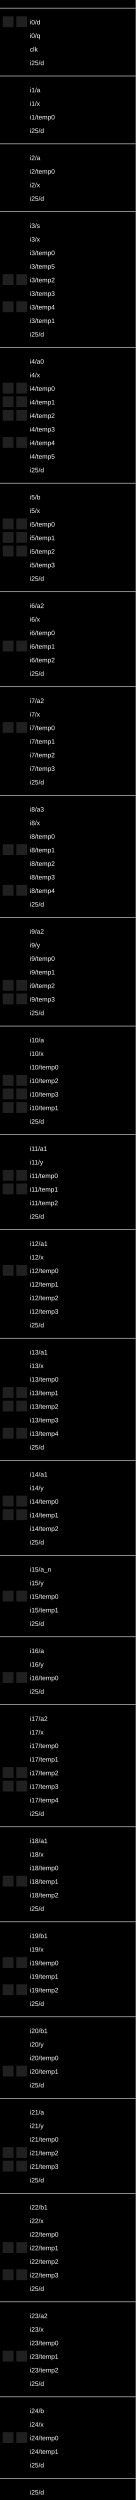
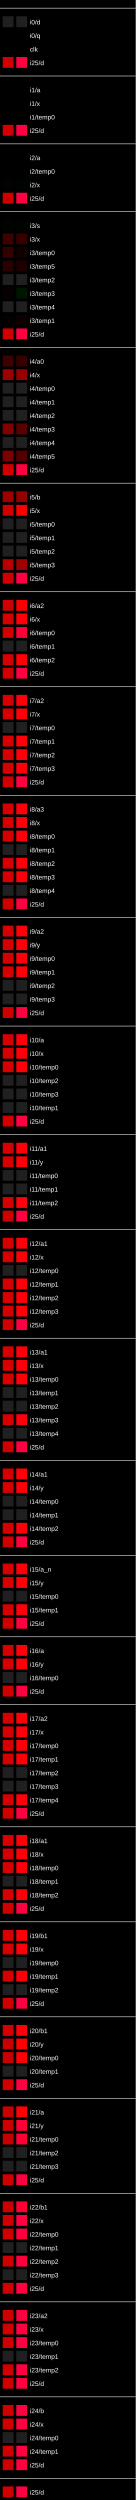
<svg xmlns="http://www.w3.org/2000/svg" width="250" height="4605">
  <rect x="0" y="0" width="250" height="4605" fill="black" />
  <line x1="0" y1="15.0" x2="250" y2="15.0" stroke="white" stroke-width="1" />
  <rect x="5" y="30" width="20" height="20" fill="rgb(32, 32, 32)" />
  <rect x="30" y="30" width="20" height="20" fill="rgb(32, 32, 32)" />
  <text x="55" y="45" font-size="12" font-family="Arial" fill="white">i0/d</text>
  <rect x="5" y="55" width="20" height="20" fill="rgb(0, 0, 0)" />
  <rect x="30" y="55" width="20" height="20" fill="rgb(0, 0, 0)" />
  <text x="55" y="70" font-size="12" font-family="Arial" fill="white">i0/q</text>
  <rect x="5" y="80" width="20" height="20" fill="rgb(0, 0, 0)" />
  <rect x="30" y="80" width="20" height="20" fill="rgb(0, 0, 0)" />
  <text x="55" y="95" font-size="12" font-family="Arial" fill="white">clk</text>
-   <rect x="5" y="105" width="20" height="20" fill="rgb(0, 0, 0)" />
-   <rect x="30" y="105" width="20" height="20" fill="rgb(0, 0, 0)" />
+   <rect x="5" y="105" width="20" height="20" fill="rgb(209, 0, 0)" />
+   <rect x="30" y="105" width="20" height="20" fill="rgb(255, 0, 65)" />
  <text x="55" y="120" font-size="12" font-family="Arial" fill="white">i25/d</text>
  <line x1="0" y1="140.0" x2="250" y2="140.0" stroke="white" stroke-width="1" />
  <rect x="5" y="155" width="20" height="20" fill="rgb(0, 0, 0)" />
  <rect x="30" y="155" width="20" height="20" fill="rgb(0, 0, 0)" />
  <text x="55" y="170" font-size="12" font-family="Arial" fill="white">i1/a</text>
  <rect x="5" y="180" width="20" height="20" fill="rgb(0, 0, 0)" />
  <rect x="30" y="180" width="20" height="20" fill="rgb(0, 0, 0)" />
  <text x="55" y="195" font-size="12" font-family="Arial" fill="white">i1/x</text>
  <rect x="5" y="205" width="20" height="20" fill="rgb(0, 0, 0)" />
  <rect x="30" y="205" width="20" height="20" fill="rgb(0, 0, 0)" />
  <text x="55" y="220" font-size="12" font-family="Arial" fill="white">i1/temp0</text>
-   <rect x="5" y="230" width="20" height="20" fill="rgb(0, 0, 0)" />
-   <rect x="30" y="230" width="20" height="20" fill="rgb(0, 0, 0)" />
+   <rect x="5" y="230" width="20" height="20" fill="rgb(209, 0, 0)" />
+   <rect x="30" y="230" width="20" height="20" fill="rgb(255, 0, 65)" />
  <text x="55" y="245" font-size="12" font-family="Arial" fill="white">i25/d</text>
  <line x1="0" y1="265.0" x2="250" y2="265.0" stroke="white" stroke-width="1" />
  <rect x="5" y="280" width="20" height="20" fill="rgb(0, 0, 0)" />
  <rect x="30" y="280" width="20" height="20" fill="rgb(0, 0, 0)" />
  <text x="55" y="295" font-size="12" font-family="Arial" fill="white">i2/a</text>
  <rect x="5" y="305" width="20" height="20" fill="rgb(0, 0, 0)" />
  <rect x="30" y="305" width="20" height="20" fill="rgb(0, 0, 0)" />
  <text x="55" y="320" font-size="12" font-family="Arial" fill="white">i2/temp0</text>
-   <rect x="5" y="330" width="20" height="20" fill="rgb(0, 0, 0)" />
-   <rect x="30" y="330" width="20" height="20" fill="rgb(0, 0, 0)" />
+   <rect x="5" y="330" width="20" height="20" fill="rgb(0, 3, 0)" />
+   <rect x="30" y="330" width="20" height="20" fill="rgb(0, 4, 0)" />
  <text x="55" y="345" font-size="12" font-family="Arial" fill="white">i2/x</text>
-   <rect x="5" y="355" width="20" height="20" fill="rgb(0, 0, 0)" />
-   <rect x="30" y="355" width="20" height="20" fill="rgb(0, 0, 0)" />
+   <rect x="5" y="355" width="20" height="20" fill="rgb(209, 0, 0)" />
+   <rect x="30" y="355" width="20" height="20" fill="rgb(255, 0, 65)" />
  <text x="55" y="370" font-size="12" font-family="Arial" fill="white">i25/d</text>
  <line x1="0" y1="390.0" x2="250" y2="390.0" stroke="white" stroke-width="1" />
-   <rect x="5" y="405" width="20" height="20" fill="rgb(0, 0, 0)" />
-   <rect x="30" y="405" width="20" height="20" fill="rgb(0, 0, 0)" />
+   <rect x="5" y="405" width="20" height="20" fill="rgb(0, 4, 0)" />
+   <rect x="30" y="405" width="20" height="20" fill="rgb(0, 4, 0)" />
  <text x="55" y="420" font-size="12" font-family="Arial" fill="white">i3/s</text>
-   <rect x="5" y="430" width="20" height="20" fill="rgb(0, 0, 0)" />
-   <rect x="30" y="430" width="20" height="20" fill="rgb(0, 0, 0)" />
+   <rect x="5" y="430" width="20" height="20" fill="rgb(63, 0, 0)" />
+   <rect x="30" y="430" width="20" height="20" fill="rgb(54, 0, 0)" />
  <text x="55" y="445" font-size="12" font-family="Arial" fill="white">i3/x</text>
-   <rect x="5" y="455" width="20" height="20" fill="rgb(0, 0, 0)" />
-   <rect x="30" y="455" width="20" height="20" fill="rgb(0, 0, 0)" />
+   <rect x="5" y="455" width="20" height="20" fill="rgb(53, 0, 0)" />
+   <rect x="30" y="455" width="20" height="20" fill="rgb(16, 0, 0)" />
  <text x="55" y="470" font-size="12" font-family="Arial" fill="white">i3/temp0</text>
-   <rect x="5" y="480" width="20" height="20" fill="rgb(0, 0, 0)" />
-   <rect x="30" y="480" width="20" height="20" fill="rgb(0, 0, 0)" />
+   <rect x="5" y="480" width="20" height="20" fill="rgb(43, 0, 0)" />
+   <rect x="30" y="480" width="20" height="20" fill="rgb(29, 0, 0)" />
  <text x="55" y="495" font-size="12" font-family="Arial" fill="white">i3/temp5</text>
  <rect x="5" y="505" width="20" height="20" fill="rgb(32, 32, 32)" />
  <rect x="30" y="505" width="20" height="20" fill="rgb(32, 32, 32)" />
  <text x="55" y="520" font-size="12" font-family="Arial" fill="white">i3/temp2</text>
-   <rect x="5" y="530" width="20" height="20" fill="rgb(0, 0, 0)" />
-   <rect x="30" y="530" width="20" height="20" fill="rgb(0, 0, 0)" />
+   <rect x="5" y="530" width="20" height="20" fill="rgb(7, 0, 0)" />
+   <rect x="30" y="530" width="20" height="20" fill="rgb(0, 22, 0)" />
  <text x="55" y="545" font-size="12" font-family="Arial" fill="white">i3/temp3</text>
  <rect x="5" y="555" width="20" height="20" fill="rgb(32, 32, 32)" />
  <rect x="30" y="555" width="20" height="20" fill="rgb(32, 32, 32)" />
  <text x="55" y="570" font-size="12" font-family="Arial" fill="white">i3/temp4</text>
-   <rect x="5" y="580" width="20" height="20" fill="rgb(0, 0, 0)" />
-   <rect x="30" y="580" width="20" height="20" fill="rgb(0, 0, 0)" />
+   <rect x="5" y="580" width="20" height="20" fill="rgb(5, 0, 0)" />
+   <rect x="30" y="580" width="20" height="20" fill="rgb(14, 0, 0)" />
  <text x="55" y="595" font-size="12" font-family="Arial" fill="white">i3/temp1</text>
-   <rect x="5" y="605" width="20" height="20" fill="rgb(0, 0, 0)" />
-   <rect x="30" y="605" width="20" height="20" fill="rgb(0, 0, 0)" />
+   <rect x="5" y="605" width="20" height="20" fill="rgb(209, 0, 0)" />
+   <rect x="30" y="605" width="20" height="20" fill="rgb(255, 0, 65)" />
  <text x="55" y="620" font-size="12" font-family="Arial" fill="white">i25/d</text>
  <line x1="0" y1="640.0" x2="250" y2="640.0" stroke="white" stroke-width="1" />
-   <rect x="5" y="655" width="20" height="20" fill="rgb(0, 0, 0)" />
-   <rect x="30" y="655" width="20" height="20" fill="rgb(0, 0, 0)" />
+   <rect x="5" y="655" width="20" height="20" fill="rgb(62, 0, 0)" />
+   <rect x="30" y="655" width="20" height="20" fill="rgb(54, 0, 0)" />
  <text x="55" y="670" font-size="12" font-family="Arial" fill="white">i4/a0</text>
-   <rect x="5" y="680" width="20" height="20" fill="rgb(0, 0, 0)" />
-   <rect x="30" y="680" width="20" height="20" fill="rgb(0, 0, 0)" />
+   <rect x="5" y="680" width="20" height="20" fill="rgb(157, 0, 0)" />
+   <rect x="30" y="680" width="20" height="20" fill="rgb(149, 0, 0)" />
  <text x="55" y="695" font-size="12" font-family="Arial" fill="white">i4/x</text>
  <rect x="5" y="705" width="20" height="20" fill="rgb(32, 32, 32)" />
  <rect x="30" y="705" width="20" height="20" fill="rgb(32, 32, 32)" />
  <text x="55" y="720" font-size="12" font-family="Arial" fill="white">i4/temp0</text>
  <rect x="5" y="730" width="20" height="20" fill="rgb(32, 32, 32)" />
  <rect x="30" y="730" width="20" height="20" fill="rgb(32, 32, 32)" />
  <text x="55" y="745" font-size="12" font-family="Arial" fill="white">i4/temp1</text>
  <rect x="5" y="755" width="20" height="20" fill="rgb(32, 32, 32)" />
  <rect x="30" y="755" width="20" height="20" fill="rgb(32, 32, 32)" />
  <text x="55" y="770" font-size="12" font-family="Arial" fill="white">i4/temp2</text>
-   <rect x="5" y="780" width="20" height="20" fill="rgb(0, 0, 0)" />
-   <rect x="30" y="780" width="20" height="20" fill="rgb(0, 0, 0)" />
+   <rect x="5" y="780" width="20" height="20" fill="rgb(130, 0, 0)" />
+   <rect x="30" y="780" width="20" height="20" fill="rgb(91, 0, 0)" />
  <text x="55" y="795" font-size="12" font-family="Arial" fill="white">i4/temp3</text>
  <rect x="5" y="805" width="20" height="20" fill="rgb(32, 32, 32)" />
  <rect x="30" y="805" width="20" height="20" fill="rgb(32, 32, 32)" />
  <text x="55" y="820" font-size="12" font-family="Arial" fill="white">i4/temp4</text>
-   <rect x="5" y="830" width="20" height="20" fill="rgb(0, 0, 0)" />
-   <rect x="30" y="830" width="20" height="20" fill="rgb(0, 0, 0)" />
+   <rect x="5" y="830" width="20" height="20" fill="rgb(125, 0, 0)" />
+   <rect x="30" y="830" width="20" height="20" fill="rgb(85, 0, 0)" />
  <text x="55" y="845" font-size="12" font-family="Arial" fill="white">i4/temp5</text>
-   <rect x="5" y="855" width="20" height="20" fill="rgb(0, 0, 0)" />
-   <rect x="30" y="855" width="20" height="20" fill="rgb(0, 0, 0)" />
+   <rect x="5" y="855" width="20" height="20" fill="rgb(209, 0, 0)" />
+   <rect x="30" y="855" width="20" height="20" fill="rgb(255, 0, 65)" />
  <text x="55" y="870" font-size="12" font-family="Arial" fill="white">i25/d</text>
  <line x1="0" y1="890.0" x2="250" y2="890.0" stroke="white" stroke-width="1" />
-   <rect x="5" y="905" width="20" height="20" fill="rgb(0, 0, 0)" />
-   <rect x="30" y="905" width="20" height="20" fill="rgb(0, 0, 0)" />
+   <rect x="5" y="905" width="20" height="20" fill="rgb(157, 0, 0)" />
+   <rect x="30" y="905" width="20" height="20" fill="rgb(149, 0, 0)" />
  <text x="55" y="920" font-size="12" font-family="Arial" fill="white">i5/b</text>
-   <rect x="5" y="930" width="20" height="20" fill="rgb(0, 0, 0)" />
-   <rect x="30" y="930" width="20" height="20" fill="rgb(0, 0, 0)" />
+   <rect x="5" y="930" width="20" height="20" fill="rgb(206, 0, 0)" />
+   <rect x="30" y="930" width="20" height="20" fill="rgb(251, 0, 0)" />
  <text x="55" y="945" font-size="12" font-family="Arial" fill="white">i5/x</text>
  <rect x="5" y="955" width="20" height="20" fill="rgb(32, 32, 32)" />
  <rect x="30" y="955" width="20" height="20" fill="rgb(32, 32, 32)" />
  <text x="55" y="970" font-size="12" font-family="Arial" fill="white">i5/temp0</text>
  <rect x="5" y="980" width="20" height="20" fill="rgb(32, 32, 32)" />
  <rect x="30" y="980" width="20" height="20" fill="rgb(32, 32, 32)" />
  <text x="55" y="995" font-size="12" font-family="Arial" fill="white">i5/temp1</text>
  <rect x="5" y="1005" width="20" height="20" fill="rgb(32, 32, 32)" />
  <rect x="30" y="1005" width="20" height="20" fill="rgb(32, 32, 32)" />
  <text x="55" y="1020" font-size="12" font-family="Arial" fill="white">i5/temp2</text>
-   <rect x="5" y="1030" width="20" height="20" fill="rgb(0, 0, 0)" />
-   <rect x="30" y="1030" width="20" height="20" fill="rgb(0, 0, 0)" />
+   <rect x="5" y="1030" width="20" height="20" fill="rgb(184, 0, 0)" />
+   <rect x="30" y="1030" width="20" height="20" fill="rgb(159, 0, 0)" />
  <text x="55" y="1045" font-size="12" font-family="Arial" fill="white">i5/temp3</text>
-   <rect x="5" y="1055" width="20" height="20" fill="rgb(0, 0, 0)" />
-   <rect x="30" y="1055" width="20" height="20" fill="rgb(0, 0, 0)" />
+   <rect x="5" y="1055" width="20" height="20" fill="rgb(209, 0, 0)" />
+   <rect x="30" y="1055" width="20" height="20" fill="rgb(255, 0, 65)" />
  <text x="55" y="1070" font-size="12" font-family="Arial" fill="white">i25/d</text>
  <line x1="0" y1="1090.0" x2="250" y2="1090.0" stroke="white" stroke-width="1" />
-   <rect x="5" y="1105" width="20" height="20" fill="rgb(0, 0, 0)" />
-   <rect x="30" y="1105" width="20" height="20" fill="rgb(0, 0, 0)" />
+   <rect x="5" y="1105" width="20" height="20" fill="rgb(206, 0, 0)" />
+   <rect x="30" y="1105" width="20" height="20" fill="rgb(251, 0, 0)" />
  <text x="55" y="1120" font-size="12" font-family="Arial" fill="white">i6/a2</text>
-   <rect x="5" y="1130" width="20" height="20" fill="rgb(0, 0, 0)" />
-   <rect x="30" y="1130" width="20" height="20" fill="rgb(0, 0, 0)" />
+   <rect x="5" y="1130" width="20" height="20" fill="rgb(214, 0, 0)" />
+   <rect x="30" y="1130" width="20" height="20" fill="rgb(255, 0, 10)" />
  <text x="55" y="1145" font-size="12" font-family="Arial" fill="white">i6/x</text>
-   <rect x="5" y="1155" width="20" height="20" fill="rgb(0, 0, 0)" />
-   <rect x="30" y="1155" width="20" height="20" fill="rgb(0, 0, 0)" />
+   <rect x="5" y="1155" width="20" height="20" fill="rgb(210, 0, 0)" />
+   <rect x="30" y="1155" width="20" height="20" fill="rgb(255, 0, 58)" />
  <text x="55" y="1170" font-size="12" font-family="Arial" fill="white">i6/temp0</text>
  <rect x="5" y="1180" width="20" height="20" fill="rgb(32, 32, 32)" />
  <rect x="30" y="1180" width="20" height="20" fill="rgb(32, 32, 32)" />
  <text x="55" y="1195" font-size="12" font-family="Arial" fill="white">i6/temp1</text>
-   <rect x="5" y="1205" width="20" height="20" fill="rgb(0, 0, 0)" />
-   <rect x="30" y="1205" width="20" height="20" fill="rgb(0, 0, 0)" />
+   <rect x="5" y="1205" width="20" height="20" fill="rgb(213, 0, 0)" />
+   <rect x="30" y="1205" width="20" height="20" fill="rgb(255, 0, 4)" />
  <text x="55" y="1220" font-size="12" font-family="Arial" fill="white">i6/temp2</text>
-   <rect x="5" y="1230" width="20" height="20" fill="rgb(0, 0, 0)" />
-   <rect x="30" y="1230" width="20" height="20" fill="rgb(0, 0, 0)" />
+   <rect x="5" y="1230" width="20" height="20" fill="rgb(209, 0, 0)" />
+   <rect x="30" y="1230" width="20" height="20" fill="rgb(255, 0, 65)" />
  <text x="55" y="1245" font-size="12" font-family="Arial" fill="white">i25/d</text>
  <line x1="0" y1="1265.0" x2="250" y2="1265.0" stroke="white" stroke-width="1" />
-   <rect x="5" y="1280" width="20" height="20" fill="rgb(0, 0, 0)" />
-   <rect x="30" y="1280" width="20" height="20" fill="rgb(0, 0, 0)" />
+   <rect x="5" y="1280" width="20" height="20" fill="rgb(214, 0, 0)" />
+   <rect x="30" y="1280" width="20" height="20" fill="rgb(255, 0, 10)" />
  <text x="55" y="1295" font-size="12" font-family="Arial" fill="white">i7/a2</text>
-   <rect x="5" y="1305" width="20" height="20" fill="rgb(0, 0, 0)" />
-   <rect x="30" y="1305" width="20" height="20" fill="rgb(0, 0, 0)" />
+   <rect x="5" y="1305" width="20" height="20" fill="rgb(214, 0, 0)" />
+   <rect x="30" y="1305" width="20" height="20" fill="rgb(255, 0, 10)" />
  <text x="55" y="1320" font-size="12" font-family="Arial" fill="white">i7/x</text>
  <rect x="5" y="1330" width="20" height="20" fill="rgb(32, 32, 32)" />
  <rect x="30" y="1330" width="20" height="20" fill="rgb(32, 32, 32)" />
  <text x="55" y="1345" font-size="12" font-family="Arial" fill="white">i7/temp0</text>
-   <rect x="5" y="1355" width="20" height="20" fill="rgb(0, 0, 0)" />
-   <rect x="30" y="1355" width="20" height="20" fill="rgb(0, 0, 0)" />
+   <rect x="5" y="1355" width="20" height="20" fill="rgb(214, 0, 0)" />
+   <rect x="30" y="1355" width="20" height="20" fill="rgb(255, 0, 10)" />
  <text x="55" y="1370" font-size="12" font-family="Arial" fill="white">i7/temp1</text>
-   <rect x="5" y="1380" width="20" height="20" fill="rgb(0, 0, 0)" />
-   <rect x="30" y="1380" width="20" height="20" fill="rgb(0, 0, 0)" />
+   <rect x="5" y="1380" width="20" height="20" fill="rgb(214, 0, 0)" />
+   <rect x="30" y="1380" width="20" height="20" fill="rgb(255, 0, 10)" />
  <text x="55" y="1395" font-size="12" font-family="Arial" fill="white">i7/temp2</text>
-   <rect x="5" y="1405" width="20" height="20" fill="rgb(0, 0, 0)" />
-   <rect x="30" y="1405" width="20" height="20" fill="rgb(0, 0, 0)" />
+   <rect x="5" y="1405" width="20" height="20" fill="rgb(214, 0, 0)" />
+   <rect x="30" y="1405" width="20" height="20" fill="rgb(255, 0, 10)" />
  <text x="55" y="1420" font-size="12" font-family="Arial" fill="white">i7/temp3</text>
-   <rect x="5" y="1430" width="20" height="20" fill="rgb(0, 0, 0)" />
-   <rect x="30" y="1430" width="20" height="20" fill="rgb(0, 0, 0)" />
+   <rect x="5" y="1430" width="20" height="20" fill="rgb(209, 0, 0)" />
+   <rect x="30" y="1430" width="20" height="20" fill="rgb(255, 0, 65)" />
  <text x="55" y="1445" font-size="12" font-family="Arial" fill="white">i25/d</text>
  <line x1="0" y1="1465.0" x2="250" y2="1465.0" stroke="white" stroke-width="1" />
-   <rect x="5" y="1480" width="20" height="20" fill="rgb(0, 0, 0)" />
-   <rect x="30" y="1480" width="20" height="20" fill="rgb(0, 0, 0)" />
+   <rect x="5" y="1480" width="20" height="20" fill="rgb(214, 0, 0)" />
+   <rect x="30" y="1480" width="20" height="20" fill="rgb(255, 0, 10)" />
  <text x="55" y="1495" font-size="12" font-family="Arial" fill="white">i8/a3</text>
-   <rect x="5" y="1505" width="20" height="20" fill="rgb(0, 0, 0)" />
-   <rect x="30" y="1505" width="20" height="20" fill="rgb(0, 0, 0)" />
+   <rect x="5" y="1505" width="20" height="20" fill="rgb(214, 0, 0)" />
+   <rect x="30" y="1505" width="20" height="20" fill="rgb(255, 0, 10)" />
  <text x="55" y="1520" font-size="12" font-family="Arial" fill="white">i8/x</text>
-   <rect x="5" y="1530" width="20" height="20" fill="rgb(0, 0, 0)" />
-   <rect x="30" y="1530" width="20" height="20" fill="rgb(0, 0, 0)" />
+   <rect x="5" y="1530" width="20" height="20" fill="rgb(214, 0, 0)" />
+   <rect x="30" y="1530" width="20" height="20" fill="rgb(255, 0, 10)" />
  <text x="55" y="1545" font-size="12" font-family="Arial" fill="white">i8/temp0</text>
  <rect x="5" y="1555" width="20" height="20" fill="rgb(32, 32, 32)" />
  <rect x="30" y="1555" width="20" height="20" fill="rgb(32, 32, 32)" />
  <text x="55" y="1570" font-size="12" font-family="Arial" fill="white">i8/temp1</text>
-   <rect x="5" y="1580" width="20" height="20" fill="rgb(0, 0, 0)" />
-   <rect x="30" y="1580" width="20" height="20" fill="rgb(0, 0, 0)" />
+   <rect x="5" y="1580" width="20" height="20" fill="rgb(214, 0, 0)" />
+   <rect x="30" y="1580" width="20" height="20" fill="rgb(255, 0, 10)" />
  <text x="55" y="1595" font-size="12" font-family="Arial" fill="white">i8/temp2</text>
-   <rect x="5" y="1605" width="20" height="20" fill="rgb(0, 0, 0)" />
-   <rect x="30" y="1605" width="20" height="20" fill="rgb(0, 0, 0)" />
+   <rect x="5" y="1605" width="20" height="20" fill="rgb(214, 0, 0)" />
+   <rect x="30" y="1605" width="20" height="20" fill="rgb(255, 0, 10)" />
  <text x="55" y="1620" font-size="12" font-family="Arial" fill="white">i8/temp3</text>
  <rect x="5" y="1630" width="20" height="20" fill="rgb(32, 32, 32)" />
  <rect x="30" y="1630" width="20" height="20" fill="rgb(32, 32, 32)" />
  <text x="55" y="1645" font-size="12" font-family="Arial" fill="white">i8/temp4</text>
-   <rect x="5" y="1655" width="20" height="20" fill="rgb(0, 0, 0)" />
-   <rect x="30" y="1655" width="20" height="20" fill="rgb(0, 0, 0)" />
+   <rect x="5" y="1655" width="20" height="20" fill="rgb(209, 0, 0)" />
+   <rect x="30" y="1655" width="20" height="20" fill="rgb(255, 0, 65)" />
  <text x="55" y="1670" font-size="12" font-family="Arial" fill="white">i25/d</text>
  <line x1="0" y1="1690.0" x2="250" y2="1690.0" stroke="white" stroke-width="1" />
-   <rect x="5" y="1705" width="20" height="20" fill="rgb(0, 0, 0)" />
-   <rect x="30" y="1705" width="20" height="20" fill="rgb(0, 0, 0)" />
+   <rect x="5" y="1705" width="20" height="20" fill="rgb(214, 0, 0)" />
+   <rect x="30" y="1705" width="20" height="20" fill="rgb(255, 0, 10)" />
  <text x="55" y="1720" font-size="12" font-family="Arial" fill="white">i9/a2</text>
-   <rect x="5" y="1730" width="20" height="20" fill="rgb(0, 0, 0)" />
-   <rect x="30" y="1730" width="20" height="20" fill="rgb(0, 0, 0)" />
+   <rect x="5" y="1730" width="20" height="20" fill="rgb(214, 0, 0)" />
+   <rect x="30" y="1730" width="20" height="20" fill="rgb(255, 0, 10)" />
  <text x="55" y="1745" font-size="12" font-family="Arial" fill="white">i9/y</text>
-   <rect x="5" y="1755" width="20" height="20" fill="rgb(0, 0, 0)" />
-   <rect x="30" y="1755" width="20" height="20" fill="rgb(0, 0, 0)" />
+   <rect x="5" y="1755" width="20" height="20" fill="rgb(214, 0, 0)" />
+   <rect x="30" y="1755" width="20" height="20" fill="rgb(255, 0, 10)" />
  <text x="55" y="1770" font-size="12" font-family="Arial" fill="white">i9/temp0</text>
-   <rect x="5" y="1780" width="20" height="20" fill="rgb(0, 0, 0)" />
-   <rect x="30" y="1780" width="20" height="20" fill="rgb(0, 0, 0)" />
+   <rect x="5" y="1780" width="20" height="20" fill="rgb(214, 0, 0)" />
+   <rect x="30" y="1780" width="20" height="20" fill="rgb(255, 0, 10)" />
  <text x="55" y="1795" font-size="12" font-family="Arial" fill="white">i9/temp1</text>
  <rect x="5" y="1805" width="20" height="20" fill="rgb(32, 32, 32)" />
  <rect x="30" y="1805" width="20" height="20" fill="rgb(32, 32, 32)" />
  <text x="55" y="1820" font-size="12" font-family="Arial" fill="white">i9/temp2</text>
  <rect x="5" y="1830" width="20" height="20" fill="rgb(32, 32, 32)" />
  <rect x="30" y="1830" width="20" height="20" fill="rgb(32, 32, 32)" />
  <text x="55" y="1845" font-size="12" font-family="Arial" fill="white">i9/temp3</text>
-   <rect x="5" y="1855" width="20" height="20" fill="rgb(0, 0, 0)" />
-   <rect x="30" y="1855" width="20" height="20" fill="rgb(0, 0, 0)" />
+   <rect x="5" y="1855" width="20" height="20" fill="rgb(209, 0, 0)" />
+   <rect x="30" y="1855" width="20" height="20" fill="rgb(255, 0, 65)" />
  <text x="55" y="1870" font-size="12" font-family="Arial" fill="white">i25/d</text>
  <line x1="0" y1="1890.0" x2="250" y2="1890.0" stroke="white" stroke-width="1" />
-   <rect x="5" y="1905" width="20" height="20" fill="rgb(0, 0, 0)" />
-   <rect x="30" y="1905" width="20" height="20" fill="rgb(0, 0, 0)" />
+   <rect x="5" y="1905" width="20" height="20" fill="rgb(214, 0, 0)" />
+   <rect x="30" y="1905" width="20" height="20" fill="rgb(255, 0, 10)" />
  <text x="55" y="1920" font-size="12" font-family="Arial" fill="white">i10/a</text>
-   <rect x="5" y="1930" width="20" height="20" fill="rgb(0, 0, 0)" />
-   <rect x="30" y="1930" width="20" height="20" fill="rgb(0, 0, 0)" />
+   <rect x="5" y="1930" width="20" height="20" fill="rgb(214, 0, 0)" />
+   <rect x="30" y="1930" width="20" height="20" fill="rgb(255, 0, 10)" />
  <text x="55" y="1945" font-size="12" font-family="Arial" fill="white">i10/x</text>
-   <rect x="5" y="1955" width="20" height="20" fill="rgb(0, 0, 0)" />
-   <rect x="30" y="1955" width="20" height="20" fill="rgb(0, 0, 0)" />
+   <rect x="5" y="1955" width="20" height="20" fill="rgb(214, 0, 0)" />
+   <rect x="30" y="1955" width="20" height="20" fill="rgb(255, 0, 10)" />
  <text x="55" y="1970" font-size="12" font-family="Arial" fill="white">i10/temp0</text>
  <rect x="5" y="1980" width="20" height="20" fill="rgb(32, 32, 32)" />
  <rect x="30" y="1980" width="20" height="20" fill="rgb(32, 32, 32)" />
  <text x="55" y="1995" font-size="12" font-family="Arial" fill="white">i10/temp2</text>
  <rect x="5" y="2005" width="20" height="20" fill="rgb(32, 32, 32)" />
  <rect x="30" y="2005" width="20" height="20" fill="rgb(32, 32, 32)" />
  <text x="55" y="2020" font-size="12" font-family="Arial" fill="white">i10/temp3</text>
  <rect x="5" y="2030" width="20" height="20" fill="rgb(32, 32, 32)" />
  <rect x="30" y="2030" width="20" height="20" fill="rgb(32, 32, 32)" />
  <text x="55" y="2045" font-size="12" font-family="Arial" fill="white">i10/temp1</text>
-   <rect x="5" y="2055" width="20" height="20" fill="rgb(0, 0, 0)" />
-   <rect x="30" y="2055" width="20" height="20" fill="rgb(0, 0, 0)" />
+   <rect x="5" y="2055" width="20" height="20" fill="rgb(209, 0, 0)" />
+   <rect x="30" y="2055" width="20" height="20" fill="rgb(255, 0, 65)" />
  <text x="55" y="2070" font-size="12" font-family="Arial" fill="white">i25/d</text>
  <line x1="0" y1="2090.0" x2="250" y2="2090.0" stroke="white" stroke-width="1" />
-   <rect x="5" y="2105" width="20" height="20" fill="rgb(0, 0, 0)" />
-   <rect x="30" y="2105" width="20" height="20" fill="rgb(0, 0, 0)" />
+   <rect x="5" y="2105" width="20" height="20" fill="rgb(214, 0, 0)" />
+   <rect x="30" y="2105" width="20" height="20" fill="rgb(255, 0, 10)" />
  <text x="55" y="2120" font-size="12" font-family="Arial" fill="white">i11/a1</text>
-   <rect x="5" y="2130" width="20" height="20" fill="rgb(0, 0, 0)" />
-   <rect x="30" y="2130" width="20" height="20" fill="rgb(0, 0, 0)" />
+   <rect x="5" y="2130" width="20" height="20" fill="rgb(214, 0, 0)" />
+   <rect x="30" y="2130" width="20" height="20" fill="rgb(255, 0, 10)" />
  <text x="55" y="2145" font-size="12" font-family="Arial" fill="white">i11/y</text>
  <rect x="5" y="2155" width="20" height="20" fill="rgb(32, 32, 32)" />
  <rect x="30" y="2155" width="20" height="20" fill="rgb(32, 32, 32)" />
  <text x="55" y="2170" font-size="12" font-family="Arial" fill="white">i11/temp0</text>
  <rect x="5" y="2180" width="20" height="20" fill="rgb(32, 32, 32)" />
  <rect x="30" y="2180" width="20" height="20" fill="rgb(32, 32, 32)" />
  <text x="55" y="2195" font-size="12" font-family="Arial" fill="white">i11/temp1</text>
-   <rect x="5" y="2205" width="20" height="20" fill="rgb(0, 0, 0)" />
-   <rect x="30" y="2205" width="20" height="20" fill="rgb(0, 0, 0)" />
+   <rect x="5" y="2205" width="20" height="20" fill="rgb(214, 0, 0)" />
+   <rect x="30" y="2205" width="20" height="20" fill="rgb(255, 0, 10)" />
  <text x="55" y="2220" font-size="12" font-family="Arial" fill="white">i11/temp2</text>
-   <rect x="5" y="2230" width="20" height="20" fill="rgb(0, 0, 0)" />
-   <rect x="30" y="2230" width="20" height="20" fill="rgb(0, 0, 0)" />
+   <rect x="5" y="2230" width="20" height="20" fill="rgb(209, 0, 0)" />
+   <rect x="30" y="2230" width="20" height="20" fill="rgb(255, 0, 65)" />
  <text x="55" y="2245" font-size="12" font-family="Arial" fill="white">i25/d</text>
  <line x1="0" y1="2265.0" x2="250" y2="2265.0" stroke="white" stroke-width="1" />
-   <rect x="5" y="2280" width="20" height="20" fill="rgb(0, 0, 0)" />
-   <rect x="30" y="2280" width="20" height="20" fill="rgb(0, 0, 0)" />
+   <rect x="5" y="2280" width="20" height="20" fill="rgb(214, 0, 0)" />
+   <rect x="30" y="2280" width="20" height="20" fill="rgb(255, 0, 10)" />
  <text x="55" y="2295" font-size="12" font-family="Arial" fill="white">i12/a1</text>
-   <rect x="5" y="2305" width="20" height="20" fill="rgb(0, 0, 0)" />
-   <rect x="30" y="2305" width="20" height="20" fill="rgb(0, 0, 0)" />
+   <rect x="5" y="2305" width="20" height="20" fill="rgb(214, 0, 0)" />
+   <rect x="30" y="2305" width="20" height="20" fill="rgb(255, 0, 10)" />
  <text x="55" y="2320" font-size="12" font-family="Arial" fill="white">i12/x</text>
  <rect x="5" y="2330" width="20" height="20" fill="rgb(32, 32, 32)" />
  <rect x="30" y="2330" width="20" height="20" fill="rgb(32, 32, 32)" />
  <text x="55" y="2345" font-size="12" font-family="Arial" fill="white">i12/temp0</text>
-   <rect x="5" y="2355" width="20" height="20" fill="rgb(0, 0, 0)" />
-   <rect x="30" y="2355" width="20" height="20" fill="rgb(0, 0, 0)" />
+   <rect x="5" y="2355" width="20" height="20" fill="rgb(214, 0, 0)" />
+   <rect x="30" y="2355" width="20" height="20" fill="rgb(255, 0, 10)" />
  <text x="55" y="2370" font-size="12" font-family="Arial" fill="white">i12/temp1</text>
-   <rect x="5" y="2380" width="20" height="20" fill="rgb(0, 0, 0)" />
-   <rect x="30" y="2380" width="20" height="20" fill="rgb(0, 0, 0)" />
+   <rect x="5" y="2380" width="20" height="20" fill="rgb(214, 0, 0)" />
+   <rect x="30" y="2380" width="20" height="20" fill="rgb(255, 0, 10)" />
  <text x="55" y="2395" font-size="12" font-family="Arial" fill="white">i12/temp2</text>
-   <rect x="5" y="2405" width="20" height="20" fill="rgb(0, 0, 0)" />
-   <rect x="30" y="2405" width="20" height="20" fill="rgb(0, 0, 0)" />
+   <rect x="5" y="2405" width="20" height="20" fill="rgb(214, 0, 0)" />
+   <rect x="30" y="2405" width="20" height="20" fill="rgb(255, 0, 10)" />
  <text x="55" y="2420" font-size="12" font-family="Arial" fill="white">i12/temp3</text>
-   <rect x="5" y="2430" width="20" height="20" fill="rgb(0, 0, 0)" />
-   <rect x="30" y="2430" width="20" height="20" fill="rgb(0, 0, 0)" />
+   <rect x="5" y="2430" width="20" height="20" fill="rgb(209, 0, 0)" />
+   <rect x="30" y="2430" width="20" height="20" fill="rgb(255, 0, 65)" />
  <text x="55" y="2445" font-size="12" font-family="Arial" fill="white">i25/d</text>
  <line x1="0" y1="2465.0" x2="250" y2="2465.0" stroke="white" stroke-width="1" />
-   <rect x="5" y="2480" width="20" height="20" fill="rgb(0, 0, 0)" />
-   <rect x="30" y="2480" width="20" height="20" fill="rgb(0, 0, 0)" />
+   <rect x="5" y="2480" width="20" height="20" fill="rgb(214, 0, 0)" />
+   <rect x="30" y="2480" width="20" height="20" fill="rgb(255, 0, 10)" />
  <text x="55" y="2495" font-size="12" font-family="Arial" fill="white">i13/a1</text>
-   <rect x="5" y="2505" width="20" height="20" fill="rgb(0, 0, 0)" />
-   <rect x="30" y="2505" width="20" height="20" fill="rgb(0, 0, 0)" />
+   <rect x="5" y="2505" width="20" height="20" fill="rgb(214, 0, 0)" />
+   <rect x="30" y="2505" width="20" height="20" fill="rgb(255, 0, 10)" />
  <text x="55" y="2520" font-size="12" font-family="Arial" fill="white">i13/x</text>
-   <rect x="5" y="2530" width="20" height="20" fill="rgb(0, 0, 0)" />
-   <rect x="30" y="2530" width="20" height="20" fill="rgb(0, 0, 0)" />
+   <rect x="5" y="2530" width="20" height="20" fill="rgb(214, 0, 0)" />
+   <rect x="30" y="2530" width="20" height="20" fill="rgb(255, 0, 10)" />
  <text x="55" y="2545" font-size="12" font-family="Arial" fill="white">i13/temp0</text>
  <rect x="5" y="2555" width="20" height="20" fill="rgb(32, 32, 32)" />
  <rect x="30" y="2555" width="20" height="20" fill="rgb(32, 32, 32)" />
  <text x="55" y="2570" font-size="12" font-family="Arial" fill="white">i13/temp1</text>
  <rect x="5" y="2580" width="20" height="20" fill="rgb(32, 32, 32)" />
  <rect x="30" y="2580" width="20" height="20" fill="rgb(32, 32, 32)" />
  <text x="55" y="2595" font-size="12" font-family="Arial" fill="white">i13/temp2</text>
-   <rect x="5" y="2605" width="20" height="20" fill="rgb(0, 0, 0)" />
-   <rect x="30" y="2605" width="20" height="20" fill="rgb(0, 0, 0)" />
+   <rect x="5" y="2605" width="20" height="20" fill="rgb(214, 0, 0)" />
+   <rect x="30" y="2605" width="20" height="20" fill="rgb(255, 0, 10)" />
  <text x="55" y="2620" font-size="12" font-family="Arial" fill="white">i13/temp3</text>
  <rect x="5" y="2630" width="20" height="20" fill="rgb(32, 32, 32)" />
  <rect x="30" y="2630" width="20" height="20" fill="rgb(32, 32, 32)" />
  <text x="55" y="2645" font-size="12" font-family="Arial" fill="white">i13/temp4</text>
-   <rect x="5" y="2655" width="20" height="20" fill="rgb(0, 0, 0)" />
-   <rect x="30" y="2655" width="20" height="20" fill="rgb(0, 0, 0)" />
+   <rect x="5" y="2655" width="20" height="20" fill="rgb(209, 0, 0)" />
+   <rect x="30" y="2655" width="20" height="20" fill="rgb(255, 0, 65)" />
  <text x="55" y="2670" font-size="12" font-family="Arial" fill="white">i25/d</text>
  <line x1="0" y1="2690.0" x2="250" y2="2690.0" stroke="white" stroke-width="1" />
-   <rect x="5" y="2705" width="20" height="20" fill="rgb(0, 0, 0)" />
-   <rect x="30" y="2705" width="20" height="20" fill="rgb(0, 0, 0)" />
+   <rect x="5" y="2705" width="20" height="20" fill="rgb(214, 0, 0)" />
+   <rect x="30" y="2705" width="20" height="20" fill="rgb(255, 0, 10)" />
  <text x="55" y="2720" font-size="12" font-family="Arial" fill="white">i14/a1</text>
-   <rect x="5" y="2730" width="20" height="20" fill="rgb(0, 0, 0)" />
-   <rect x="30" y="2730" width="20" height="20" fill="rgb(0, 0, 0)" />
+   <rect x="5" y="2730" width="20" height="20" fill="rgb(214, 0, 0)" />
+   <rect x="30" y="2730" width="20" height="20" fill="rgb(255, 0, 10)" />
  <text x="55" y="2745" font-size="12" font-family="Arial" fill="white">i14/y</text>
  <rect x="5" y="2755" width="20" height="20" fill="rgb(32, 32, 32)" />
  <rect x="30" y="2755" width="20" height="20" fill="rgb(32, 32, 32)" />
  <text x="55" y="2770" font-size="12" font-family="Arial" fill="white">i14/temp0</text>
  <rect x="5" y="2780" width="20" height="20" fill="rgb(32, 32, 32)" />
  <rect x="30" y="2780" width="20" height="20" fill="rgb(32, 32, 32)" />
  <text x="55" y="2795" font-size="12" font-family="Arial" fill="white">i14/temp1</text>
-   <rect x="5" y="2805" width="20" height="20" fill="rgb(0, 0, 0)" />
-   <rect x="30" y="2805" width="20" height="20" fill="rgb(0, 0, 0)" />
+   <rect x="5" y="2805" width="20" height="20" fill="rgb(214, 0, 0)" />
+   <rect x="30" y="2805" width="20" height="20" fill="rgb(255, 0, 10)" />
  <text x="55" y="2820" font-size="12" font-family="Arial" fill="white">i14/temp2</text>
-   <rect x="5" y="2830" width="20" height="20" fill="rgb(0, 0, 0)" />
-   <rect x="30" y="2830" width="20" height="20" fill="rgb(0, 0, 0)" />
+   <rect x="5" y="2830" width="20" height="20" fill="rgb(209, 0, 0)" />
+   <rect x="30" y="2830" width="20" height="20" fill="rgb(255, 0, 65)" />
  <text x="55" y="2845" font-size="12" font-family="Arial" fill="white">i25/d</text>
  <line x1="0" y1="2865.0" x2="250" y2="2865.0" stroke="white" stroke-width="1" />
-   <rect x="5" y="2880" width="20" height="20" fill="rgb(0, 0, 0)" />
-   <rect x="30" y="2880" width="20" height="20" fill="rgb(0, 0, 0)" />
+   <rect x="5" y="2880" width="20" height="20" fill="rgb(214, 0, 0)" />
+   <rect x="30" y="2880" width="20" height="20" fill="rgb(255, 0, 10)" />
  <text x="55" y="2895" font-size="12" font-family="Arial" fill="white">i15/a_n</text>
-   <rect x="5" y="2905" width="20" height="20" fill="rgb(0, 0, 0)" />
-   <rect x="30" y="2905" width="20" height="20" fill="rgb(0, 0, 0)" />
+   <rect x="5" y="2905" width="20" height="20" fill="rgb(214, 0, 0)" />
+   <rect x="30" y="2905" width="20" height="20" fill="rgb(255, 0, 10)" />
  <text x="55" y="2920" font-size="12" font-family="Arial" fill="white">i15/y</text>
  <rect x="5" y="2930" width="20" height="20" fill="rgb(32, 32, 32)" />
  <rect x="30" y="2930" width="20" height="20" fill="rgb(32, 32, 32)" />
  <text x="55" y="2945" font-size="12" font-family="Arial" fill="white">i15/temp0</text>
-   <rect x="5" y="2955" width="20" height="20" fill="rgb(0, 0, 0)" />
-   <rect x="30" y="2955" width="20" height="20" fill="rgb(0, 0, 0)" />
+   <rect x="5" y="2955" width="20" height="20" fill="rgb(214, 0, 0)" />
+   <rect x="30" y="2955" width="20" height="20" fill="rgb(255, 0, 10)" />
  <text x="55" y="2970" font-size="12" font-family="Arial" fill="white">i15/temp1</text>
-   <rect x="5" y="2980" width="20" height="20" fill="rgb(0, 0, 0)" />
-   <rect x="30" y="2980" width="20" height="20" fill="rgb(0, 0, 0)" />
+   <rect x="5" y="2980" width="20" height="20" fill="rgb(209, 0, 0)" />
+   <rect x="30" y="2980" width="20" height="20" fill="rgb(255, 0, 65)" />
  <text x="55" y="2995" font-size="12" font-family="Arial" fill="white">i25/d</text>
  <line x1="0" y1="3015.0" x2="250" y2="3015.0" stroke="white" stroke-width="1" />
-   <rect x="5" y="3030" width="20" height="20" fill="rgb(0, 0, 0)" />
-   <rect x="30" y="3030" width="20" height="20" fill="rgb(0, 0, 0)" />
+   <rect x="5" y="3030" width="20" height="20" fill="rgb(214, 0, 0)" />
+   <rect x="30" y="3030" width="20" height="20" fill="rgb(255, 0, 10)" />
  <text x="55" y="3045" font-size="12" font-family="Arial" fill="white">i16/a</text>
-   <rect x="5" y="3055" width="20" height="20" fill="rgb(0, 0, 0)" />
-   <rect x="30" y="3055" width="20" height="20" fill="rgb(0, 0, 0)" />
+   <rect x="5" y="3055" width="20" height="20" fill="rgb(214, 0, 0)" />
+   <rect x="30" y="3055" width="20" height="20" fill="rgb(255, 0, 10)" />
  <text x="55" y="3070" font-size="12" font-family="Arial" fill="white">i16/y</text>
  <rect x="5" y="3080" width="20" height="20" fill="rgb(32, 32, 32)" />
  <rect x="30" y="3080" width="20" height="20" fill="rgb(32, 32, 32)" />
  <text x="55" y="3095" font-size="12" font-family="Arial" fill="white">i16/temp0</text>
-   <rect x="5" y="3105" width="20" height="20" fill="rgb(0, 0, 0)" />
-   <rect x="30" y="3105" width="20" height="20" fill="rgb(0, 0, 0)" />
+   <rect x="5" y="3105" width="20" height="20" fill="rgb(209, 0, 0)" />
+   <rect x="30" y="3105" width="20" height="20" fill="rgb(255, 0, 65)" />
  <text x="55" y="3120" font-size="12" font-family="Arial" fill="white">i25/d</text>
  <line x1="0" y1="3140.0" x2="250" y2="3140.0" stroke="white" stroke-width="1" />
-   <rect x="5" y="3155" width="20" height="20" fill="rgb(0, 0, 0)" />
-   <rect x="30" y="3155" width="20" height="20" fill="rgb(0, 0, 0)" />
+   <rect x="5" y="3155" width="20" height="20" fill="rgb(214, 0, 0)" />
+   <rect x="30" y="3155" width="20" height="20" fill="rgb(255, 0, 10)" />
  <text x="55" y="3170" font-size="12" font-family="Arial" fill="white">i17/a2</text>
-   <rect x="5" y="3180" width="20" height="20" fill="rgb(0, 0, 0)" />
-   <rect x="30" y="3180" width="20" height="20" fill="rgb(0, 0, 0)" />
+   <rect x="5" y="3180" width="20" height="20" fill="rgb(214, 0, 0)" />
+   <rect x="30" y="3180" width="20" height="20" fill="rgb(255, 0, 10)" />
  <text x="55" y="3195" font-size="12" font-family="Arial" fill="white">i17/x</text>
-   <rect x="5" y="3205" width="20" height="20" fill="rgb(0, 0, 0)" />
-   <rect x="30" y="3205" width="20" height="20" fill="rgb(0, 0, 0)" />
+   <rect x="5" y="3205" width="20" height="20" fill="rgb(214, 0, 0)" />
+   <rect x="30" y="3205" width="20" height="20" fill="rgb(255, 0, 10)" />
  <text x="55" y="3220" font-size="12" font-family="Arial" fill="white">i17/temp0</text>
-   <rect x="5" y="3230" width="20" height="20" fill="rgb(0, 0, 0)" />
-   <rect x="30" y="3230" width="20" height="20" fill="rgb(0, 0, 0)" />
+   <rect x="5" y="3230" width="20" height="20" fill="rgb(214, 0, 0)" />
+   <rect x="30" y="3230" width="20" height="20" fill="rgb(255, 0, 10)" />
  <text x="55" y="3245" font-size="12" font-family="Arial" fill="white">i17/temp1</text>
  <rect x="5" y="3255" width="20" height="20" fill="rgb(32, 32, 32)" />
  <rect x="30" y="3255" width="20" height="20" fill="rgb(32, 32, 32)" />
  <text x="55" y="3270" font-size="12" font-family="Arial" fill="white">i17/temp2</text>
  <rect x="5" y="3280" width="20" height="20" fill="rgb(32, 32, 32)" />
  <rect x="30" y="3280" width="20" height="20" fill="rgb(32, 32, 32)" />
  <text x="55" y="3295" font-size="12" font-family="Arial" fill="white">i17/temp3</text>
-   <rect x="5" y="3305" width="20" height="20" fill="rgb(0, 0, 0)" />
-   <rect x="30" y="3305" width="20" height="20" fill="rgb(0, 0, 0)" />
+   <rect x="5" y="3305" width="20" height="20" fill="rgb(214, 0, 0)" />
+   <rect x="30" y="3305" width="20" height="20" fill="rgb(255, 0, 10)" />
  <text x="55" y="3320" font-size="12" font-family="Arial" fill="white">i17/temp4</text>
-   <rect x="5" y="3330" width="20" height="20" fill="rgb(0, 0, 0)" />
-   <rect x="30" y="3330" width="20" height="20" fill="rgb(0, 0, 0)" />
+   <rect x="5" y="3330" width="20" height="20" fill="rgb(209, 0, 0)" />
+   <rect x="30" y="3330" width="20" height="20" fill="rgb(255, 0, 65)" />
  <text x="55" y="3345" font-size="12" font-family="Arial" fill="white">i25/d</text>
  <line x1="0" y1="3365.0" x2="250" y2="3365.0" stroke="white" stroke-width="1" />
-   <rect x="5" y="3380" width="20" height="20" fill="rgb(0, 0, 0)" />
-   <rect x="30" y="3380" width="20" height="20" fill="rgb(0, 0, 0)" />
+   <rect x="5" y="3380" width="20" height="20" fill="rgb(214, 0, 0)" />
+   <rect x="30" y="3380" width="20" height="20" fill="rgb(255, 0, 10)" />
  <text x="55" y="3395" font-size="12" font-family="Arial" fill="white">i18/a1</text>
-   <rect x="5" y="3405" width="20" height="20" fill="rgb(0, 0, 0)" />
-   <rect x="30" y="3405" width="20" height="20" fill="rgb(0, 0, 0)" />
+   <rect x="5" y="3405" width="20" height="20" fill="rgb(214, 0, 0)" />
+   <rect x="30" y="3405" width="20" height="20" fill="rgb(255, 0, 10)" />
  <text x="55" y="3420" font-size="12" font-family="Arial" fill="white">i18/x</text>
-   <rect x="5" y="3430" width="20" height="20" fill="rgb(0, 0, 0)" />
-   <rect x="30" y="3430" width="20" height="20" fill="rgb(0, 0, 0)" />
+   <rect x="5" y="3430" width="20" height="20" fill="rgb(214, 0, 0)" />
+   <rect x="30" y="3430" width="20" height="20" fill="rgb(255, 0, 10)" />
  <text x="55" y="3445" font-size="12" font-family="Arial" fill="white">i18/temp0</text>
  <rect x="5" y="3455" width="20" height="20" fill="rgb(32, 32, 32)" />
  <rect x="30" y="3455" width="20" height="20" fill="rgb(32, 32, 32)" />
  <text x="55" y="3470" font-size="12" font-family="Arial" fill="white">i18/temp1</text>
-   <rect x="5" y="3480" width="20" height="20" fill="rgb(0, 0, 0)" />
-   <rect x="30" y="3480" width="20" height="20" fill="rgb(0, 0, 0)" />
+   <rect x="5" y="3480" width="20" height="20" fill="rgb(214, 0, 0)" />
+   <rect x="30" y="3480" width="20" height="20" fill="rgb(255, 0, 10)" />
  <text x="55" y="3495" font-size="12" font-family="Arial" fill="white">i18/temp2</text>
-   <rect x="5" y="3505" width="20" height="20" fill="rgb(0, 0, 0)" />
-   <rect x="30" y="3505" width="20" height="20" fill="rgb(0, 0, 0)" />
+   <rect x="5" y="3505" width="20" height="20" fill="rgb(209, 0, 0)" />
+   <rect x="30" y="3505" width="20" height="20" fill="rgb(255, 0, 65)" />
  <text x="55" y="3520" font-size="12" font-family="Arial" fill="white">i25/d</text>
  <line x1="0" y1="3540.0" x2="250" y2="3540.0" stroke="white" stroke-width="1" />
-   <rect x="5" y="3555" width="20" height="20" fill="rgb(0, 0, 0)" />
-   <rect x="30" y="3555" width="20" height="20" fill="rgb(0, 0, 0)" />
+   <rect x="5" y="3555" width="20" height="20" fill="rgb(214, 0, 0)" />
+   <rect x="30" y="3555" width="20" height="20" fill="rgb(255, 0, 10)" />
  <text x="55" y="3570" font-size="12" font-family="Arial" fill="white">i19/b1</text>
-   <rect x="5" y="3580" width="20" height="20" fill="rgb(0, 0, 0)" />
-   <rect x="30" y="3580" width="20" height="20" fill="rgb(0, 0, 0)" />
+   <rect x="5" y="3580" width="20" height="20" fill="rgb(214, 0, 0)" />
+   <rect x="30" y="3580" width="20" height="20" fill="rgb(255, 0, 10)" />
  <text x="55" y="3595" font-size="12" font-family="Arial" fill="white">i19/x</text>
  <rect x="5" y="3605" width="20" height="20" fill="rgb(32, 32, 32)" />
  <rect x="30" y="3605" width="20" height="20" fill="rgb(32, 32, 32)" />
  <text x="55" y="3620" font-size="12" font-family="Arial" fill="white">i19/temp0</text>
-   <rect x="5" y="3630" width="20" height="20" fill="rgb(0, 0, 0)" />
-   <rect x="30" y="3630" width="20" height="20" fill="rgb(0, 0, 0)" />
+   <rect x="5" y="3630" width="20" height="20" fill="rgb(214, 0, 0)" />
+   <rect x="30" y="3630" width="20" height="20" fill="rgb(255, 0, 10)" />
  <text x="55" y="3645" font-size="12" font-family="Arial" fill="white">i19/temp1</text>
  <rect x="5" y="3655" width="20" height="20" fill="rgb(32, 32, 32)" />
  <rect x="30" y="3655" width="20" height="20" fill="rgb(32, 32, 32)" />
  <text x="55" y="3670" font-size="12" font-family="Arial" fill="white">i19/temp2</text>
-   <rect x="5" y="3680" width="20" height="20" fill="rgb(0, 0, 0)" />
-   <rect x="30" y="3680" width="20" height="20" fill="rgb(0, 0, 0)" />
+   <rect x="5" y="3680" width="20" height="20" fill="rgb(209, 0, 0)" />
+   <rect x="30" y="3680" width="20" height="20" fill="rgb(255, 0, 65)" />
  <text x="55" y="3695" font-size="12" font-family="Arial" fill="white">i25/d</text>
  <line x1="0" y1="3715.0" x2="250" y2="3715.0" stroke="white" stroke-width="1" />
-   <rect x="5" y="3730" width="20" height="20" fill="rgb(0, 0, 0)" />
-   <rect x="30" y="3730" width="20" height="20" fill="rgb(0, 0, 0)" />
+   <rect x="5" y="3730" width="20" height="20" fill="rgb(214, 0, 0)" />
+   <rect x="30" y="3730" width="20" height="20" fill="rgb(255, 0, 10)" />
  <text x="55" y="3745" font-size="12" font-family="Arial" fill="white">i20/b1</text>
-   <rect x="5" y="3755" width="20" height="20" fill="rgb(0, 0, 0)" />
-   <rect x="30" y="3755" width="20" height="20" fill="rgb(0, 0, 0)" />
+   <rect x="5" y="3755" width="20" height="20" fill="rgb(200, 0, 0)" />
+   <rect x="30" y="3755" width="20" height="20" fill="rgb(255, 0, 5)" />
  <text x="55" y="3770" font-size="12" font-family="Arial" fill="white">i20/y</text>
-   <rect x="5" y="3780" width="20" height="20" fill="rgb(0, 0, 0)" />
-   <rect x="30" y="3780" width="20" height="20" fill="rgb(0, 0, 0)" />
+   <rect x="5" y="3780" width="20" height="20" fill="rgb(200, 0, 0)" />
+   <rect x="30" y="3780" width="20" height="20" fill="rgb(255, 0, 4)" />
  <text x="55" y="3795" font-size="12" font-family="Arial" fill="white">i20/temp0</text>
  <rect x="5" y="3805" width="20" height="20" fill="rgb(32, 32, 32)" />
  <rect x="30" y="3805" width="20" height="20" fill="rgb(32, 32, 32)" />
  <text x="55" y="3820" font-size="12" font-family="Arial" fill="white">i20/temp1</text>
-   <rect x="5" y="3830" width="20" height="20" fill="rgb(0, 0, 0)" />
-   <rect x="30" y="3830" width="20" height="20" fill="rgb(0, 0, 0)" />
+   <rect x="5" y="3830" width="20" height="20" fill="rgb(209, 0, 0)" />
+   <rect x="30" y="3830" width="20" height="20" fill="rgb(255, 0, 65)" />
  <text x="55" y="3845" font-size="12" font-family="Arial" fill="white">i25/d</text>
  <line x1="0" y1="3865.0" x2="250" y2="3865.0" stroke="white" stroke-width="1" />
-   <rect x="5" y="3880" width="20" height="20" fill="rgb(0, 0, 0)" />
-   <rect x="30" y="3880" width="20" height="20" fill="rgb(0, 0, 0)" />
+   <rect x="5" y="3880" width="20" height="20" fill="rgb(200, 0, 0)" />
+   <rect x="30" y="3880" width="20" height="20" fill="rgb(255, 0, 5)" />
  <text x="55" y="3895" font-size="12" font-family="Arial" fill="white">i21/a</text>
-   <rect x="5" y="3905" width="20" height="20" fill="rgb(0, 0, 0)" />
-   <rect x="30" y="3905" width="20" height="20" fill="rgb(0, 0, 0)" />
+   <rect x="5" y="3905" width="20" height="20" fill="rgb(204, 0, 0)" />
+   <rect x="30" y="3905" width="20" height="20" fill="rgb(255, 0, 52)" />
  <text x="55" y="3920" font-size="12" font-family="Arial" fill="white">i21/y</text>
-   <rect x="5" y="3930" width="20" height="20" fill="rgb(0, 0, 0)" />
-   <rect x="30" y="3930" width="20" height="20" fill="rgb(0, 0, 0)" />
+   <rect x="5" y="3930" width="20" height="20" fill="rgb(198, 0, 0)" />
+   <rect x="30" y="3930" width="20" height="20" fill="rgb(255, 0, 52)" />
  <text x="55" y="3945" font-size="12" font-family="Arial" fill="white">i21/temp0</text>
  <rect x="5" y="3955" width="20" height="20" fill="rgb(32, 32, 32)" />
  <rect x="30" y="3955" width="20" height="20" fill="rgb(32, 32, 32)" />
  <text x="55" y="3970" font-size="12" font-family="Arial" fill="white">i21/temp2</text>
  <rect x="5" y="3980" width="20" height="20" fill="rgb(32, 32, 32)" />
  <rect x="30" y="3980" width="20" height="20" fill="rgb(32, 32, 32)" />
  <text x="55" y="3995" font-size="12" font-family="Arial" fill="white">i21/temp3</text>
-   <rect x="5" y="4005" width="20" height="20" fill="rgb(0, 0, 0)" />
-   <rect x="30" y="4005" width="20" height="20" fill="rgb(0, 0, 0)" />
+   <rect x="5" y="4005" width="20" height="20" fill="rgb(209, 0, 0)" />
+   <rect x="30" y="4005" width="20" height="20" fill="rgb(255, 0, 65)" />
  <text x="55" y="4020" font-size="12" font-family="Arial" fill="white">i25/d</text>
  <line x1="0" y1="4040.0" x2="250" y2="4040.0" stroke="white" stroke-width="1" />
-   <rect x="5" y="4055" width="20" height="20" fill="rgb(0, 0, 0)" />
-   <rect x="30" y="4055" width="20" height="20" fill="rgb(0, 0, 0)" />
+   <rect x="5" y="4055" width="20" height="20" fill="rgb(204, 0, 0)" />
+   <rect x="30" y="4055" width="20" height="20" fill="rgb(255, 0, 52)" />
  <text x="55" y="4070" font-size="12" font-family="Arial" fill="white">i22/b1</text>
-   <rect x="5" y="4080" width="20" height="20" fill="rgb(0, 0, 0)" />
-   <rect x="30" y="4080" width="20" height="20" fill="rgb(0, 0, 0)" />
+   <rect x="5" y="4080" width="20" height="20" fill="rgb(208, 0, 0)" />
+   <rect x="30" y="4080" width="20" height="20" fill="rgb(255, 0, 65)" />
  <text x="55" y="4095" font-size="12" font-family="Arial" fill="white">i22/x</text>
-   <rect x="5" y="4105" width="20" height="20" fill="rgb(0, 0, 0)" />
-   <rect x="30" y="4105" width="20" height="20" fill="rgb(0, 0, 0)" />
+   <rect x="5" y="4105" width="20" height="20" fill="rgb(208, 0, 0)" />
+   <rect x="30" y="4105" width="20" height="20" fill="rgb(255, 0, 60)" />
  <text x="55" y="4120" font-size="12" font-family="Arial" fill="white">i22/temp0</text>
  <rect x="5" y="4130" width="20" height="20" fill="rgb(32, 32, 32)" />
  <rect x="30" y="4130" width="20" height="20" fill="rgb(32, 32, 32)" />
  <text x="55" y="4145" font-size="12" font-family="Arial" fill="white">i22/temp1</text>
-   <rect x="5" y="4155" width="20" height="20" fill="rgb(0, 0, 0)" />
-   <rect x="30" y="4155" width="20" height="20" fill="rgb(0, 0, 0)" />
+   <rect x="5" y="4155" width="20" height="20" fill="rgb(208, 0, 0)" />
+   <rect x="30" y="4155" width="20" height="20" fill="rgb(255, 0, 62)" />
  <text x="55" y="4170" font-size="12" font-family="Arial" fill="white">i22/temp2</text>
  <rect x="5" y="4180" width="20" height="20" fill="rgb(32, 32, 32)" />
  <rect x="30" y="4180" width="20" height="20" fill="rgb(32, 32, 32)" />
  <text x="55" y="4195" font-size="12" font-family="Arial" fill="white">i22/temp3</text>
-   <rect x="5" y="4205" width="20" height="20" fill="rgb(0, 0, 0)" />
-   <rect x="30" y="4205" width="20" height="20" fill="rgb(0, 0, 0)" />
+   <rect x="5" y="4205" width="20" height="20" fill="rgb(209, 0, 0)" />
+   <rect x="30" y="4205" width="20" height="20" fill="rgb(255, 0, 65)" />
  <text x="55" y="4220" font-size="12" font-family="Arial" fill="white">i25/d</text>
  <line x1="0" y1="4240.0" x2="250" y2="4240.0" stroke="white" stroke-width="1" />
-   <rect x="5" y="4255" width="20" height="20" fill="rgb(0, 0, 0)" />
-   <rect x="30" y="4255" width="20" height="20" fill="rgb(0, 0, 0)" />
+   <rect x="5" y="4255" width="20" height="20" fill="rgb(208, 0, 0)" />
+   <rect x="30" y="4255" width="20" height="20" fill="rgb(255, 0, 65)" />
  <text x="55" y="4270" font-size="12" font-family="Arial" fill="white">i23/a2</text>
-   <rect x="5" y="4280" width="20" height="20" fill="rgb(0, 0, 0)" />
-   <rect x="30" y="4280" width="20" height="20" fill="rgb(0, 0, 0)" />
+   <rect x="5" y="4280" width="20" height="20" fill="rgb(209, 0, 0)" />
+   <rect x="30" y="4280" width="20" height="20" fill="rgb(255, 0, 65)" />
  <text x="55" y="4295" font-size="12" font-family="Arial" fill="white">i23/x</text>
-   <rect x="5" y="4305" width="20" height="20" fill="rgb(0, 0, 0)" />
-   <rect x="30" y="4305" width="20" height="20" fill="rgb(0, 0, 0)" />
+   <rect x="5" y="4305" width="20" height="20" fill="rgb(209, 0, 0)" />
+   <rect x="30" y="4305" width="20" height="20" fill="rgb(255, 0, 65)" />
  <text x="55" y="4320" font-size="12" font-family="Arial" fill="white">i23/temp0</text>
  <rect x="5" y="4330" width="20" height="20" fill="rgb(32, 32, 32)" />
  <rect x="30" y="4330" width="20" height="20" fill="rgb(32, 32, 32)" />
  <text x="55" y="4345" font-size="12" font-family="Arial" fill="white">i23/temp1</text>
-   <rect x="5" y="4355" width="20" height="20" fill="rgb(0, 0, 0)" />
-   <rect x="30" y="4355" width="20" height="20" fill="rgb(0, 0, 0)" />
+   <rect x="5" y="4355" width="20" height="20" fill="rgb(208, 0, 0)" />
+   <rect x="30" y="4355" width="20" height="20" fill="rgb(255, 0, 65)" />
  <text x="55" y="4370" font-size="12" font-family="Arial" fill="white">i23/temp2</text>
-   <rect x="5" y="4380" width="20" height="20" fill="rgb(0, 0, 0)" />
-   <rect x="30" y="4380" width="20" height="20" fill="rgb(0, 0, 0)" />
+   <rect x="5" y="4380" width="20" height="20" fill="rgb(209, 0, 0)" />
+   <rect x="30" y="4380" width="20" height="20" fill="rgb(255, 0, 65)" />
  <text x="55" y="4395" font-size="12" font-family="Arial" fill="white">i25/d</text>
  <line x1="0" y1="4415.0" x2="250" y2="4415.0" stroke="white" stroke-width="1" />
-   <rect x="5" y="4430" width="20" height="20" fill="rgb(0, 0, 0)" />
-   <rect x="30" y="4430" width="20" height="20" fill="rgb(0, 0, 0)" />
+   <rect x="5" y="4430" width="20" height="20" fill="rgb(209, 0, 0)" />
+   <rect x="30" y="4430" width="20" height="20" fill="rgb(255, 0, 65)" />
  <text x="55" y="4445" font-size="12" font-family="Arial" fill="white">i24/b</text>
-   <rect x="5" y="4455" width="20" height="20" fill="rgb(0, 0, 0)" />
-   <rect x="30" y="4455" width="20" height="20" fill="rgb(0, 0, 0)" />
+   <rect x="5" y="4455" width="20" height="20" fill="rgb(209, 0, 0)" />
+   <rect x="30" y="4455" width="20" height="20" fill="rgb(255, 0, 65)" />
  <text x="55" y="4470" font-size="12" font-family="Arial" fill="white">i24/x</text>
  <rect x="5" y="4480" width="20" height="20" fill="rgb(32, 32, 32)" />
  <rect x="30" y="4480" width="20" height="20" fill="rgb(32, 32, 32)" />
  <text x="55" y="4495" font-size="12" font-family="Arial" fill="white">i24/temp0</text>
-   <rect x="5" y="4505" width="20" height="20" fill="rgb(0, 0, 0)" />
-   <rect x="30" y="4505" width="20" height="20" fill="rgb(0, 0, 0)" />
+   <rect x="5" y="4505" width="20" height="20" fill="rgb(209, 0, 0)" />
+   <rect x="30" y="4505" width="20" height="20" fill="rgb(255, 0, 65)" />
  <text x="55" y="4520" font-size="12" font-family="Arial" fill="white">i24/temp1</text>
-   <rect x="5" y="4530" width="20" height="20" fill="rgb(0, 0, 0)" />
-   <rect x="30" y="4530" width="20" height="20" fill="rgb(0, 0, 0)" />
+   <rect x="5" y="4530" width="20" height="20" fill="rgb(209, 0, 0)" />
+   <rect x="30" y="4530" width="20" height="20" fill="rgb(255, 0, 65)" />
  <text x="55" y="4545" font-size="12" font-family="Arial" fill="white">i25/d</text>
  <line x1="0" y1="4565.0" x2="250" y2="4565.0" stroke="white" stroke-width="1" />
-   <rect x="5" y="4580" width="20" height="20" fill="rgb(0, 0, 0)" />
-   <rect x="30" y="4580" width="20" height="20" fill="rgb(0, 0, 0)" />
+   <rect x="5" y="4580" width="20" height="20" fill="rgb(209, 0, 0)" />
+   <rect x="30" y="4580" width="20" height="20" fill="rgb(255, 0, 65)" />
  <text x="55" y="4595" font-size="12" font-family="Arial" fill="white">i25/d</text>
</svg>
